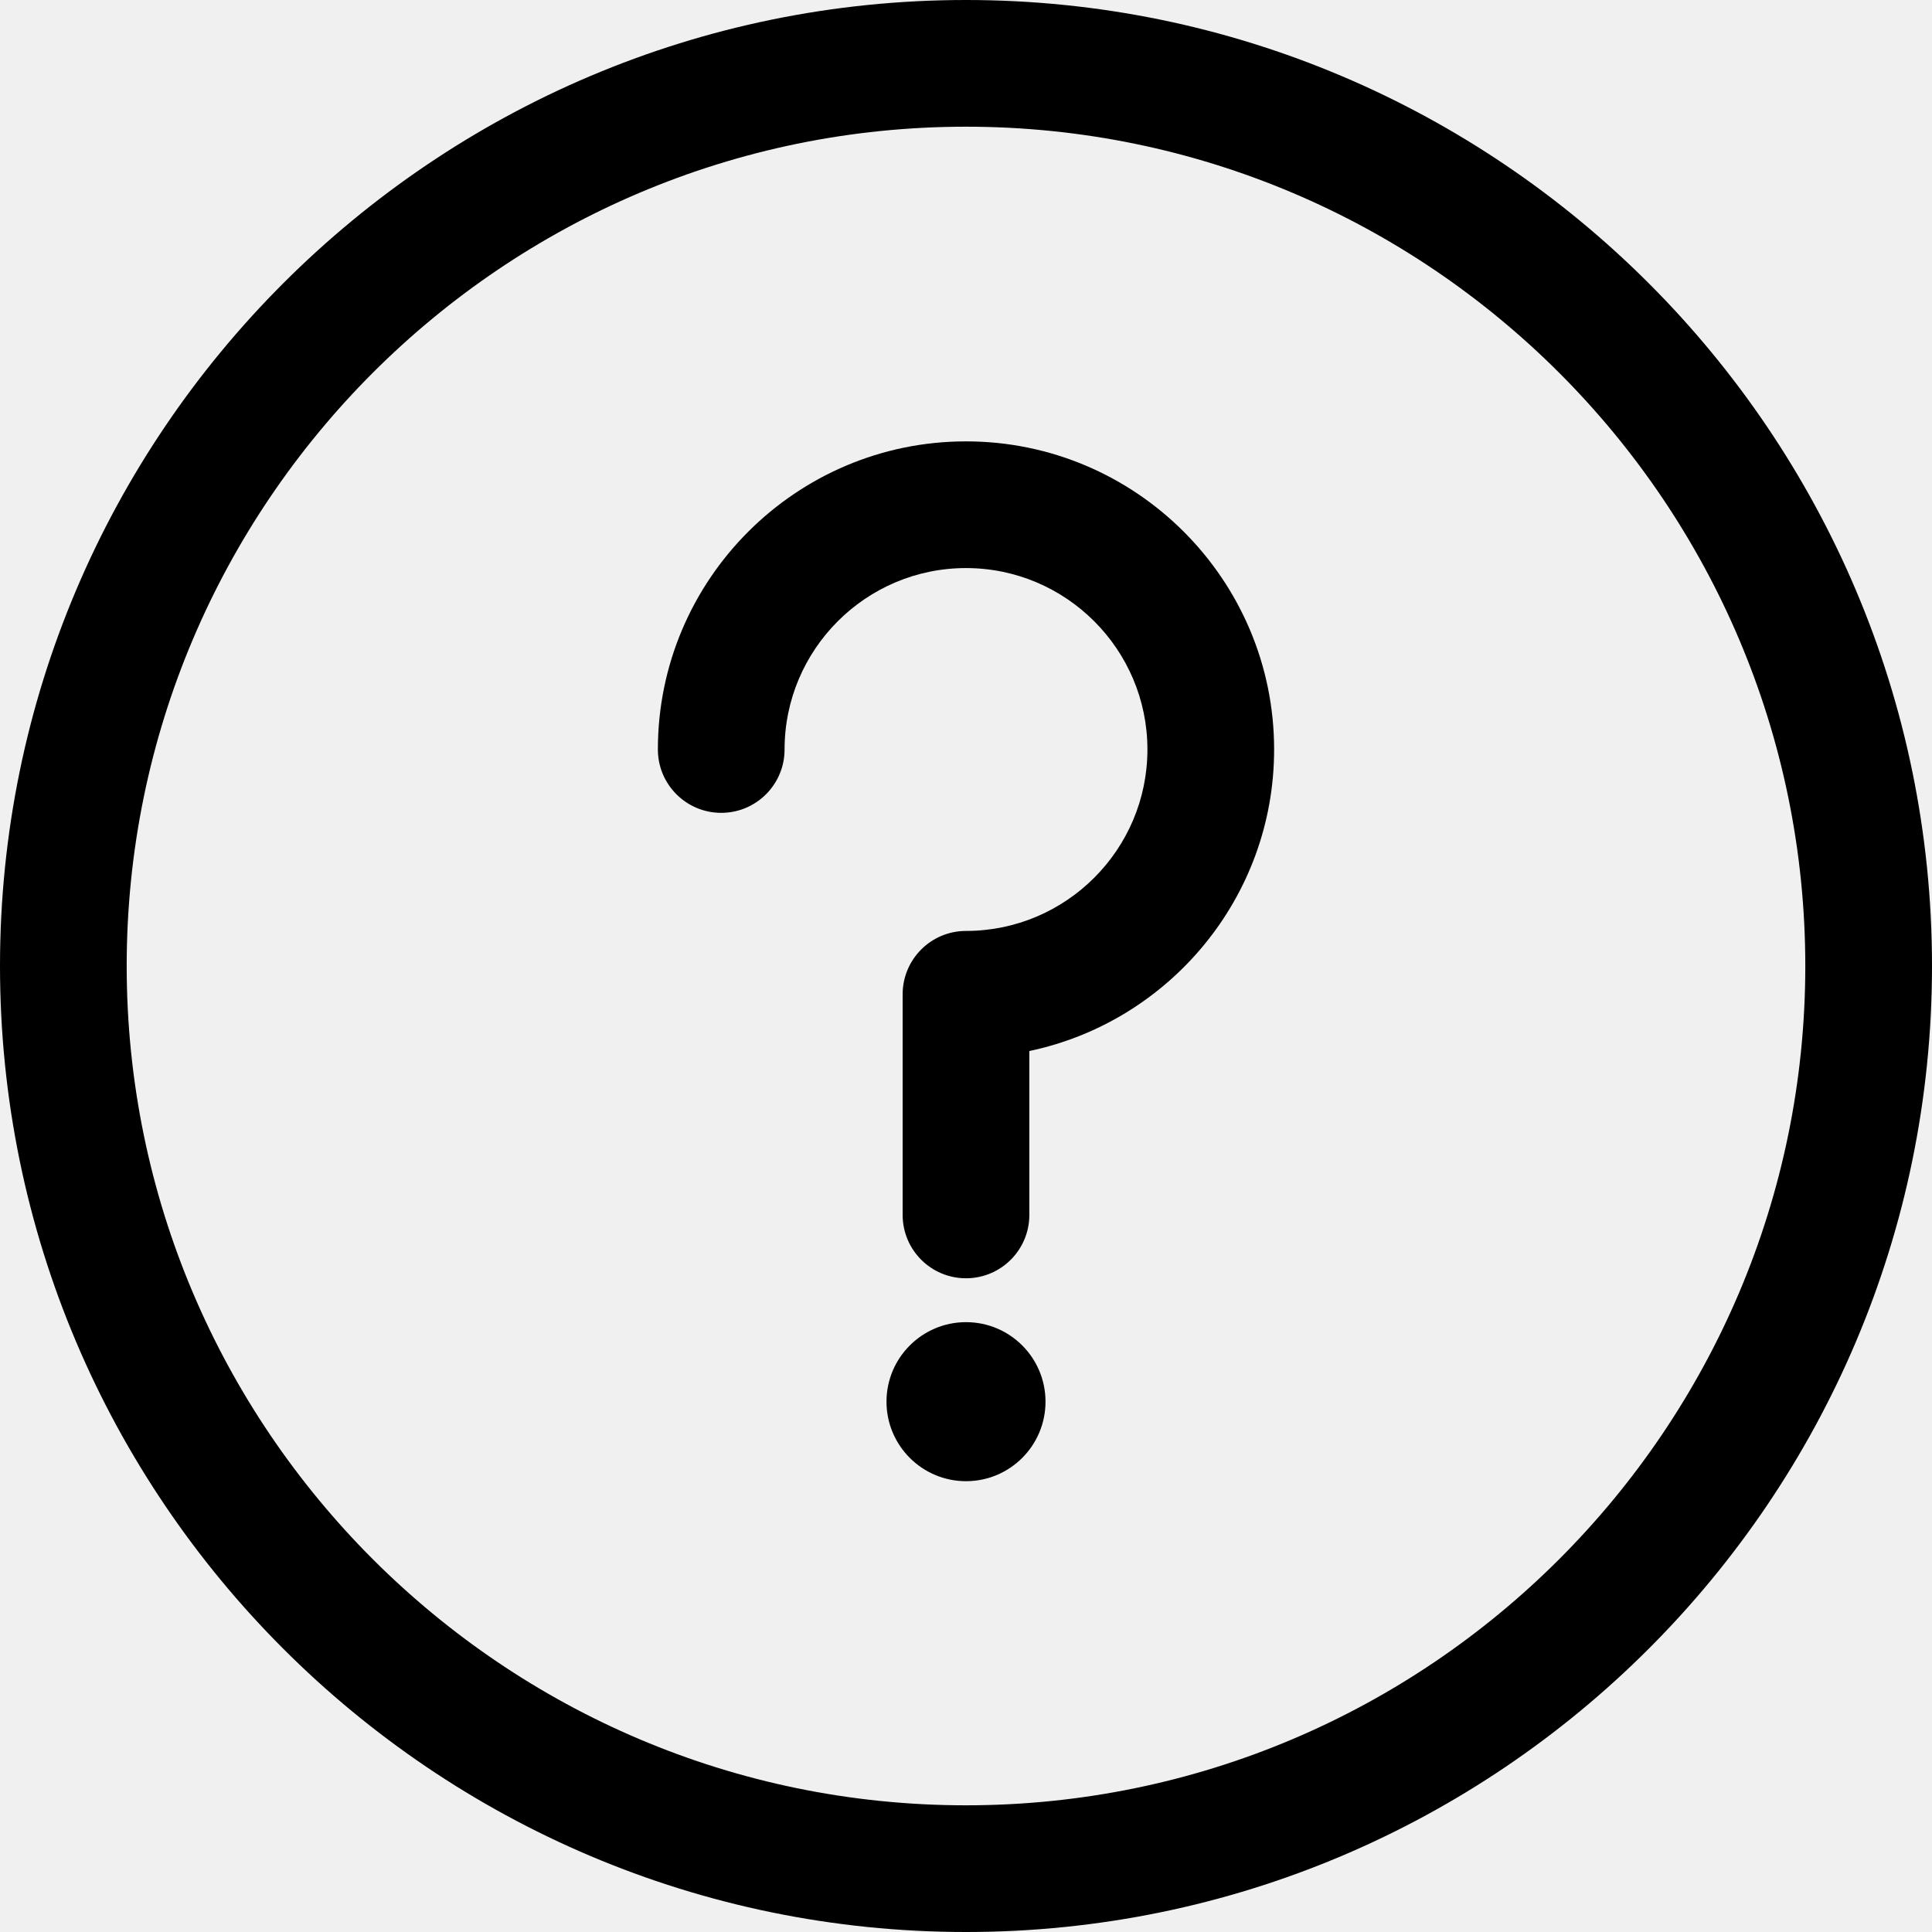
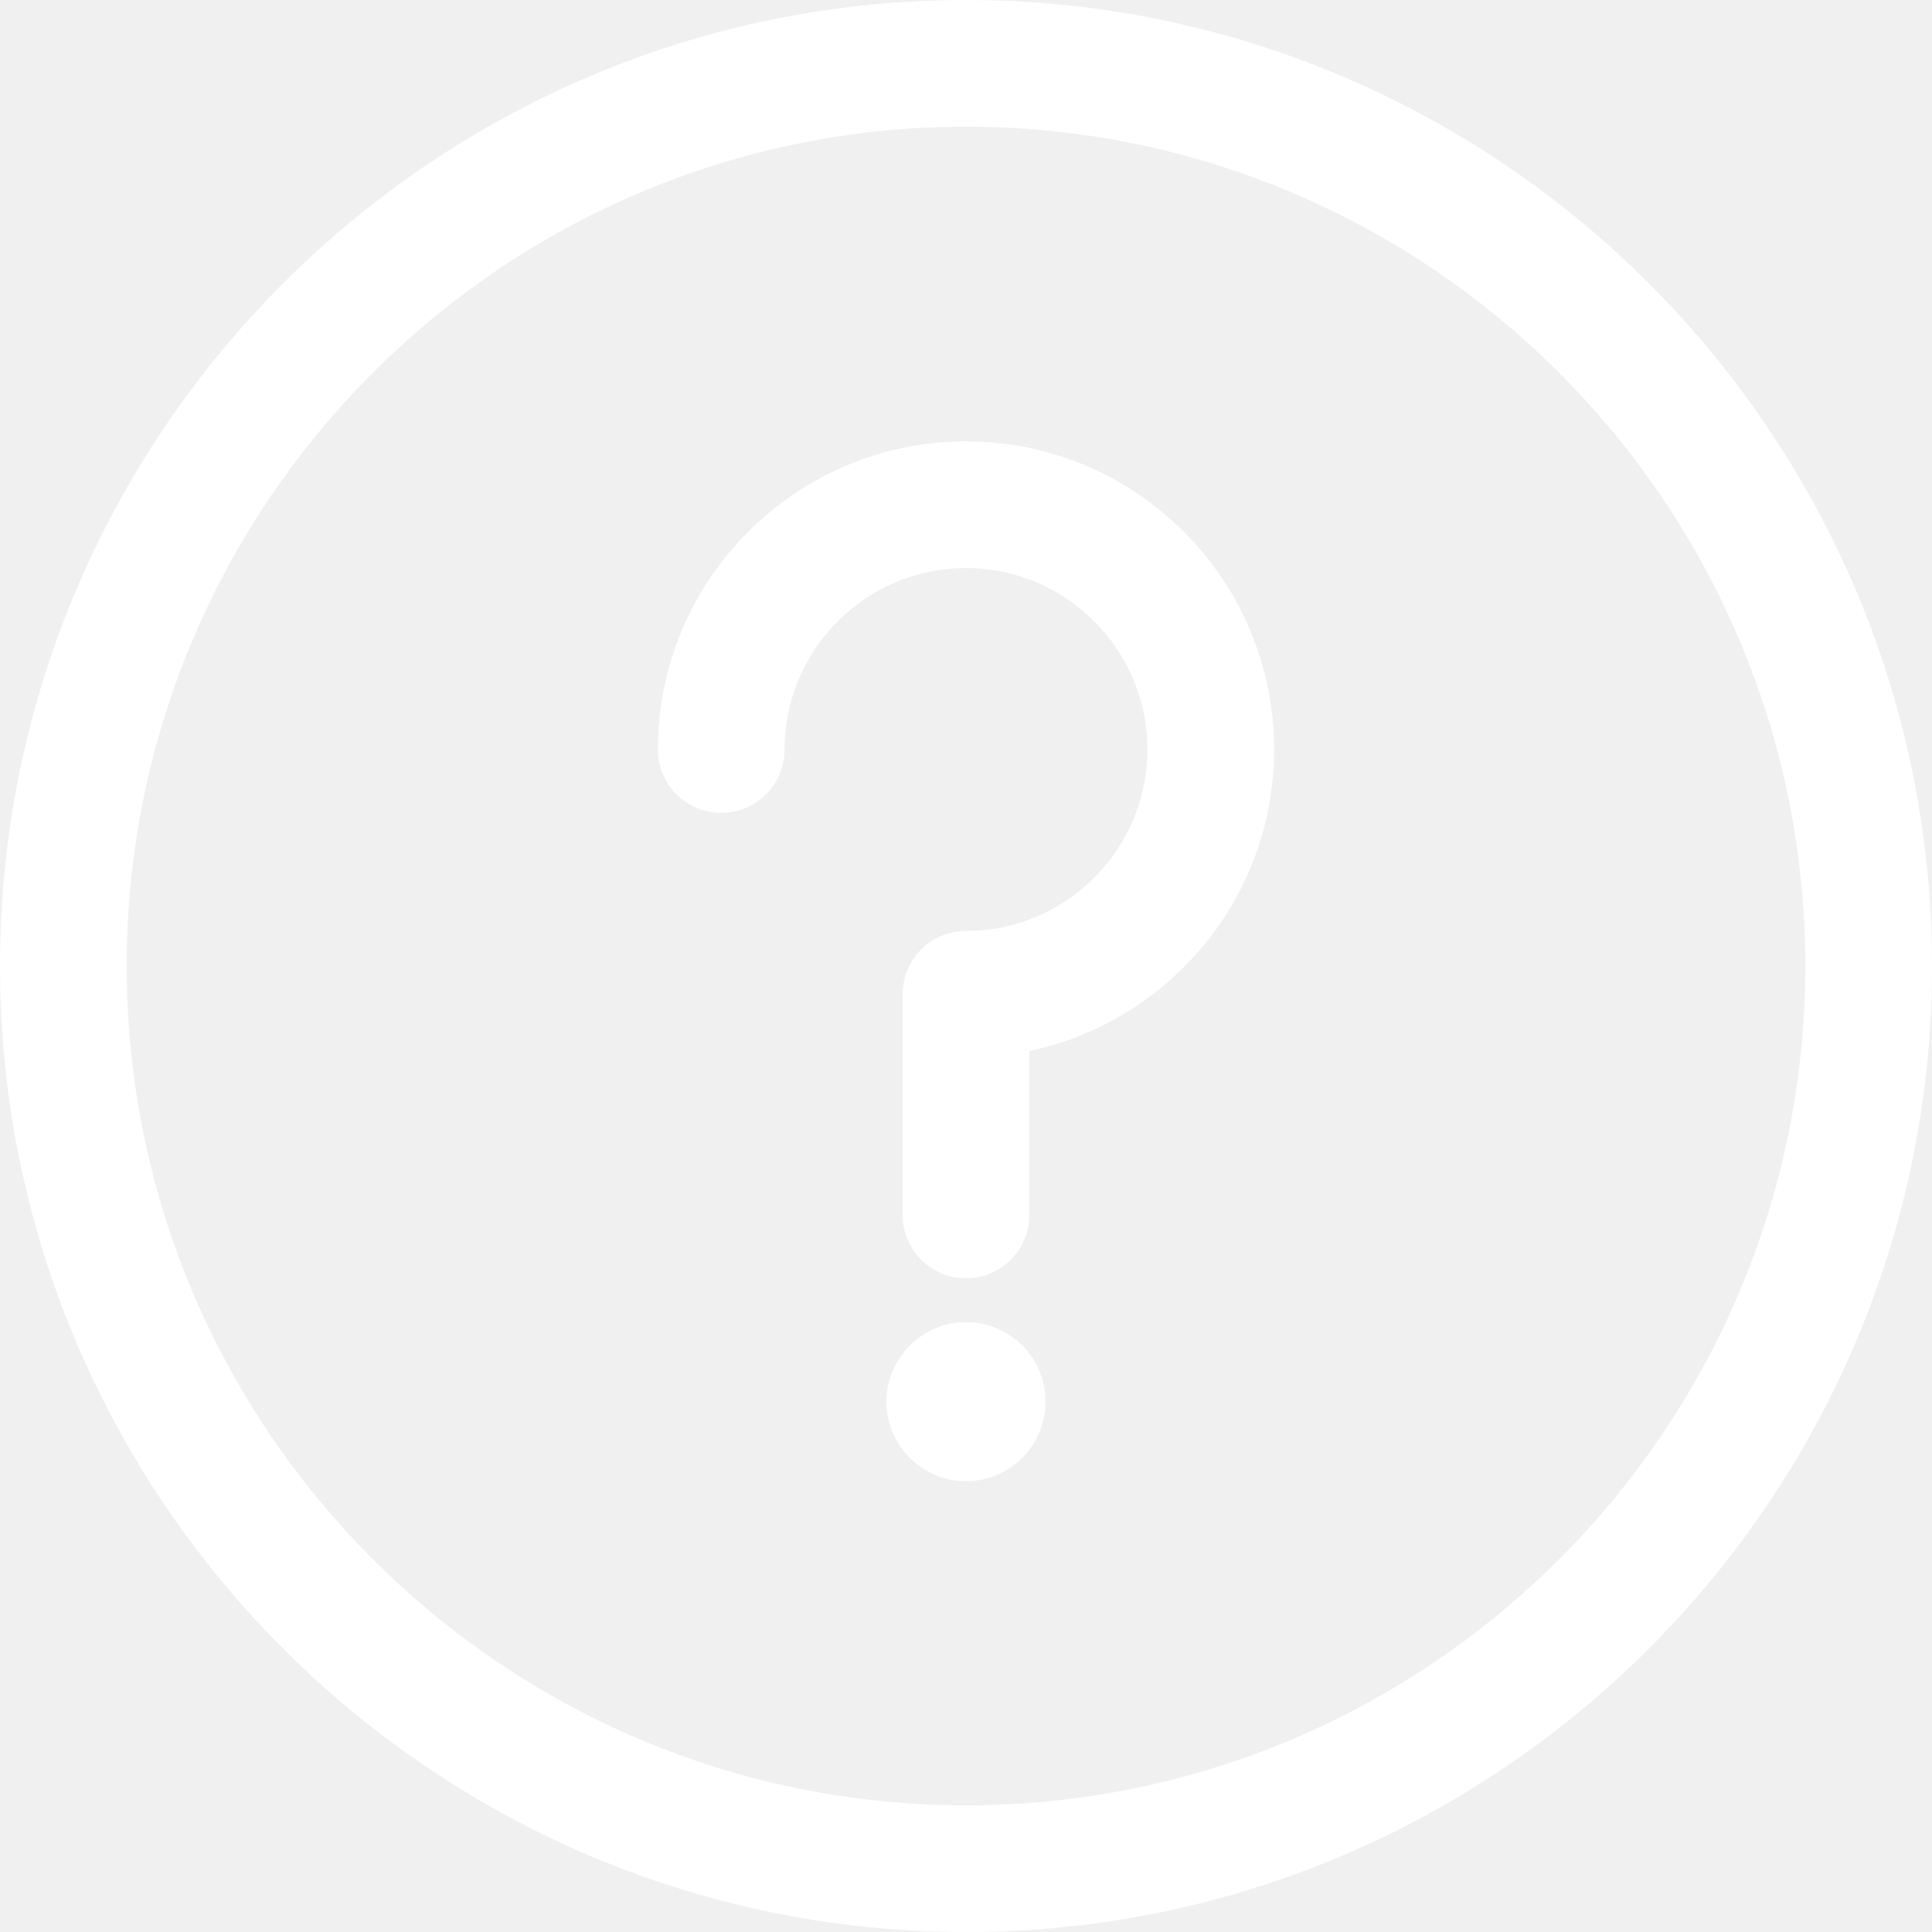
- <svg xmlns="http://www.w3.org/2000/svg" fill="#000000" version="1.1" id="Capa_1" width="800px" height="800px" viewBox="0 0 400 400" xml:space="preserve">
+ <svg xmlns="http://www.w3.org/2000/svg" fill="#ffffff" version="1.1" id="Capa_1" width="800px" height="800px" viewBox="0 0 400 400" xml:space="preserve">
  <g>
    <g>
      <path d="M199.996,0C89.719,0,0,89.72,0,200c0,110.279,89.719,200,199.996,200C310.281,400,400,310.279,400,200    C400,89.72,310.281,0,199.996,0z M199.996,373.77C104.187,373.77,26.23,295.816,26.23,200    c0-95.817,77.957-173.769,173.766-173.769c95.816,0,173.772,77.953,173.772,173.769    C373.769,295.816,295.812,373.77,199.996,373.77z" />
      <path d="M199.996,91.382c-35.176,0-63.789,28.616-63.789,63.793c0,7.243,5.871,13.115,13.113,13.115    c7.246,0,13.117-5.873,13.117-13.115c0-20.71,16.848-37.562,37.559-37.562c20.719,0,37.566,16.852,37.566,37.562    c0,20.714-16.849,37.566-37.566,37.566c-7.242,0-13.113,5.873-13.113,13.114v45.684c0,7.243,5.871,13.115,13.113,13.115    s13.117-5.872,13.117-13.115v-33.938c28.905-6.064,50.68-31.746,50.68-62.427C263.793,119.998,235.176,91.382,199.996,91.382z" />
      <path d="M200.004,273.738c-9.086,0-16.465,7.371-16.465,16.462s7.379,16.465,16.465,16.465c9.094,0,16.457-7.374,16.457-16.465    S209.098,273.738,200.004,273.738z" />
    </g>
  </g>
</svg>
